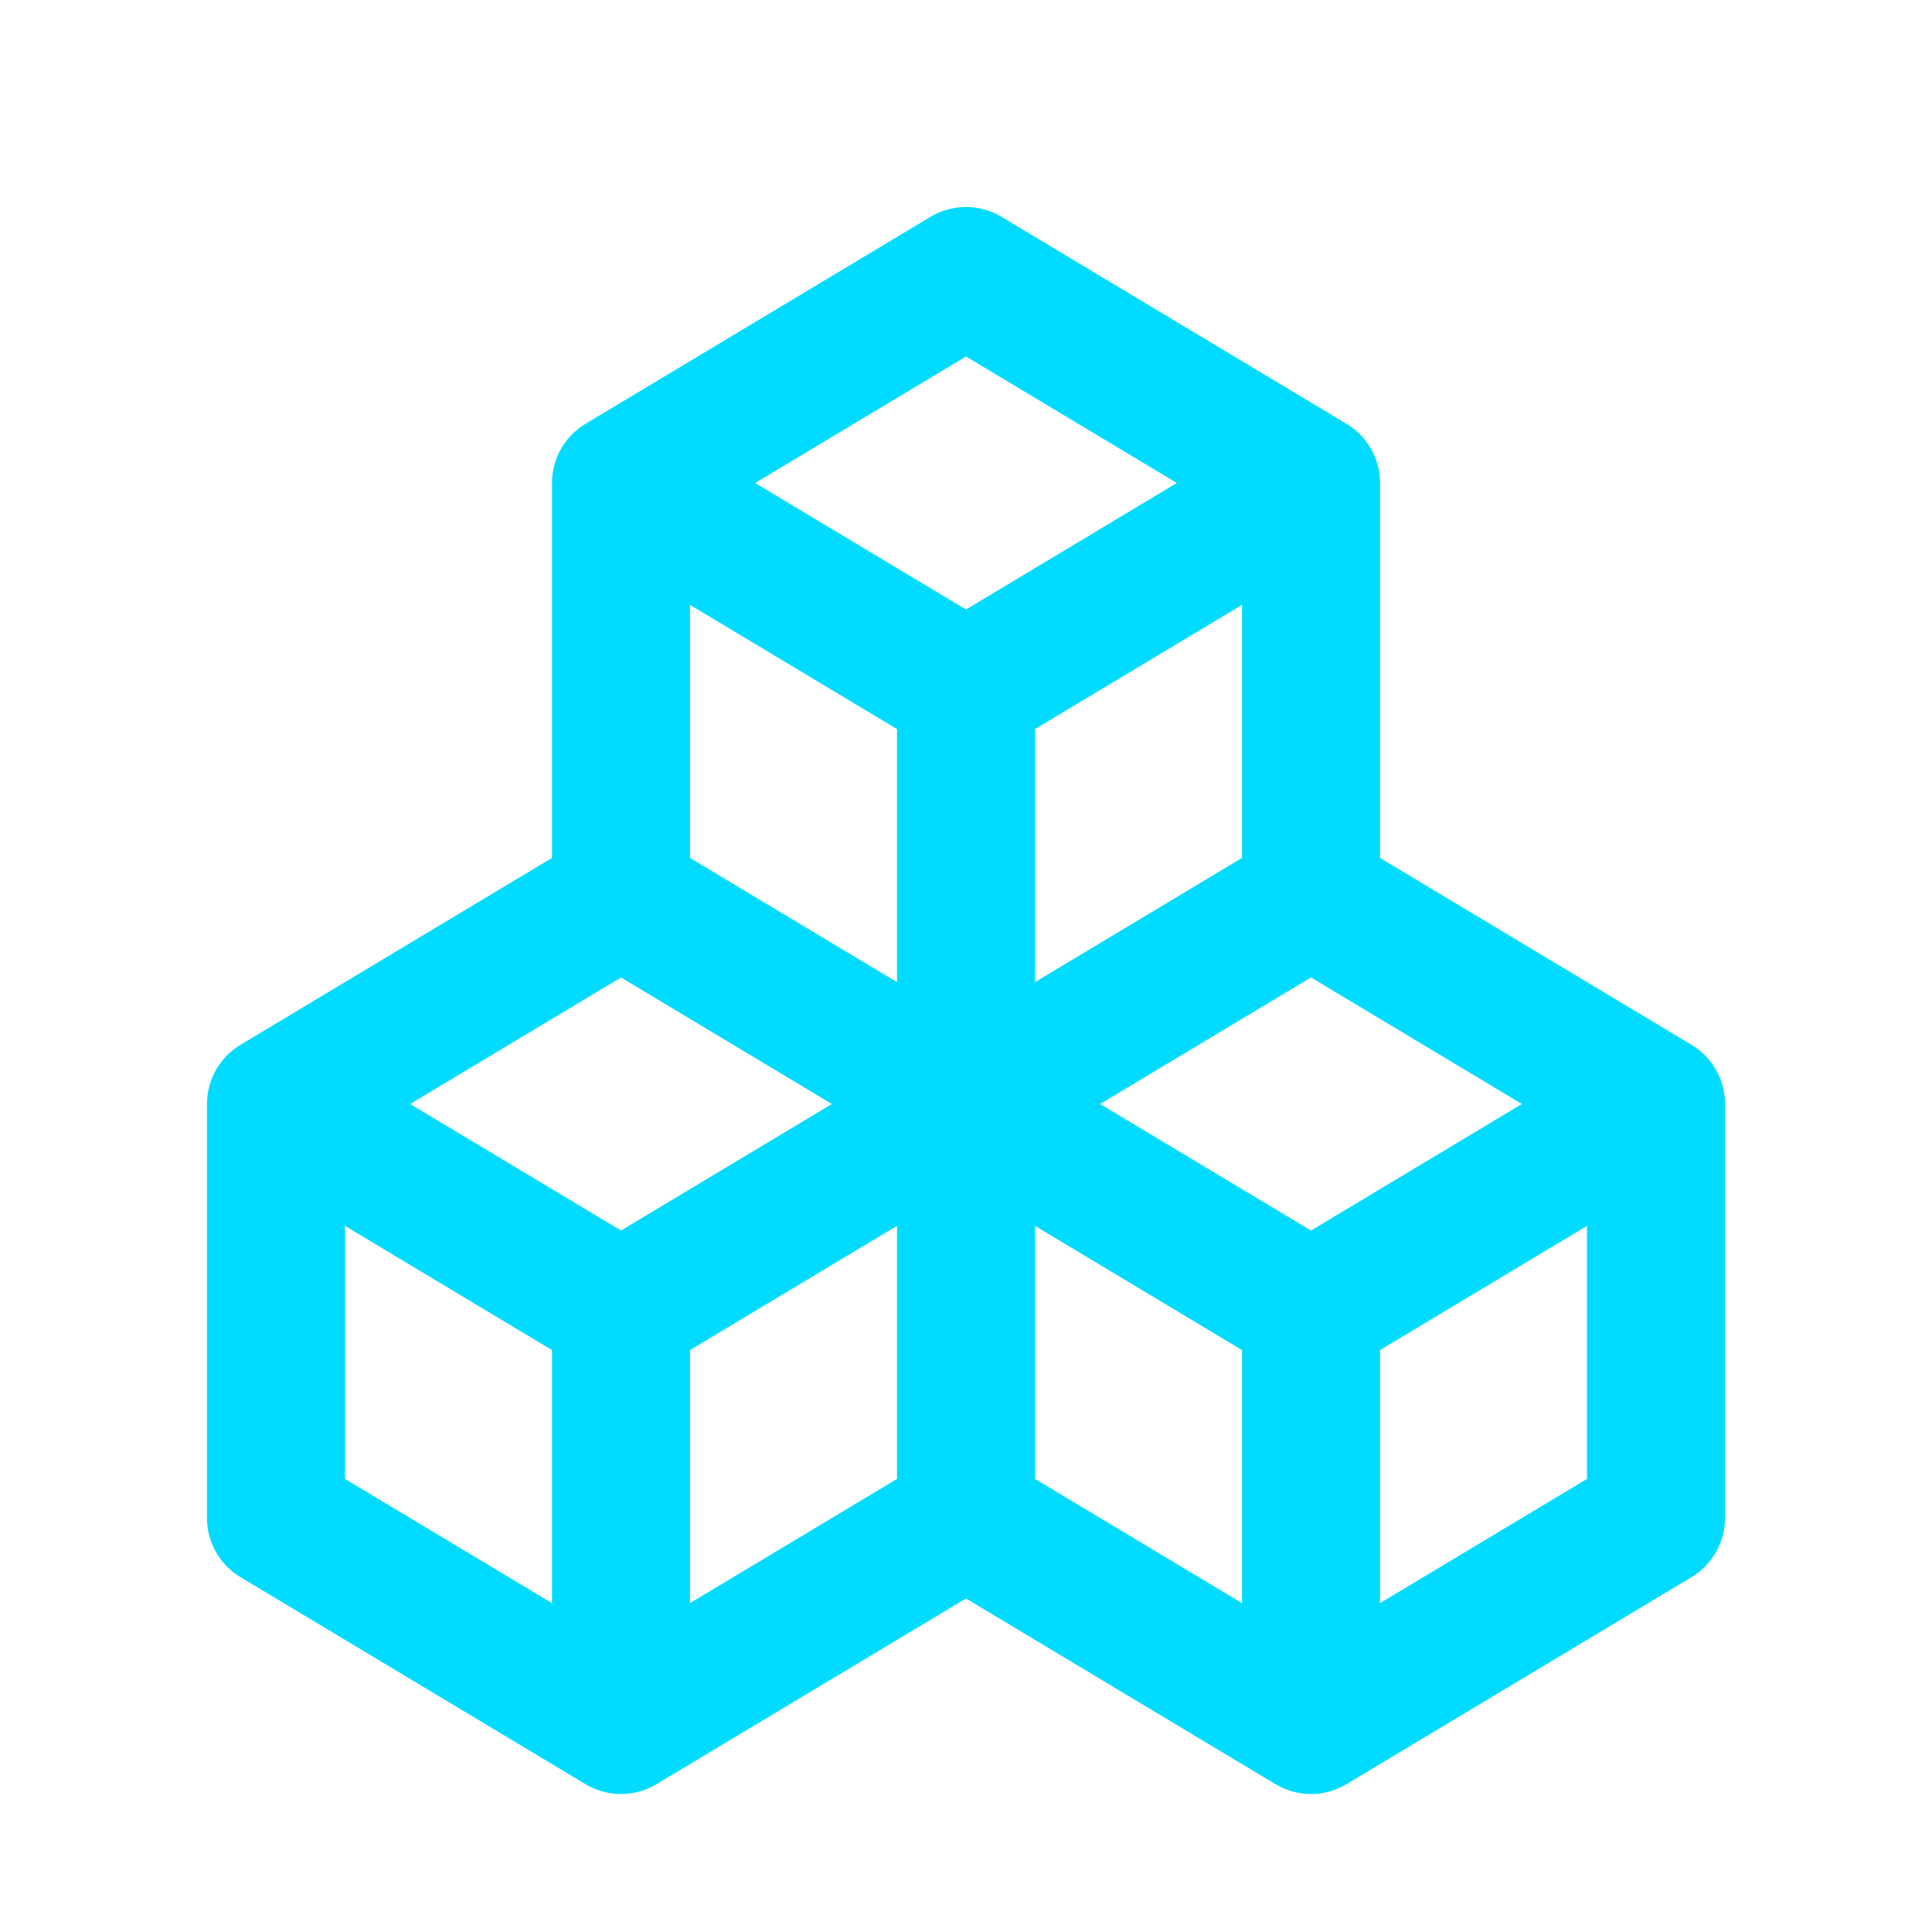
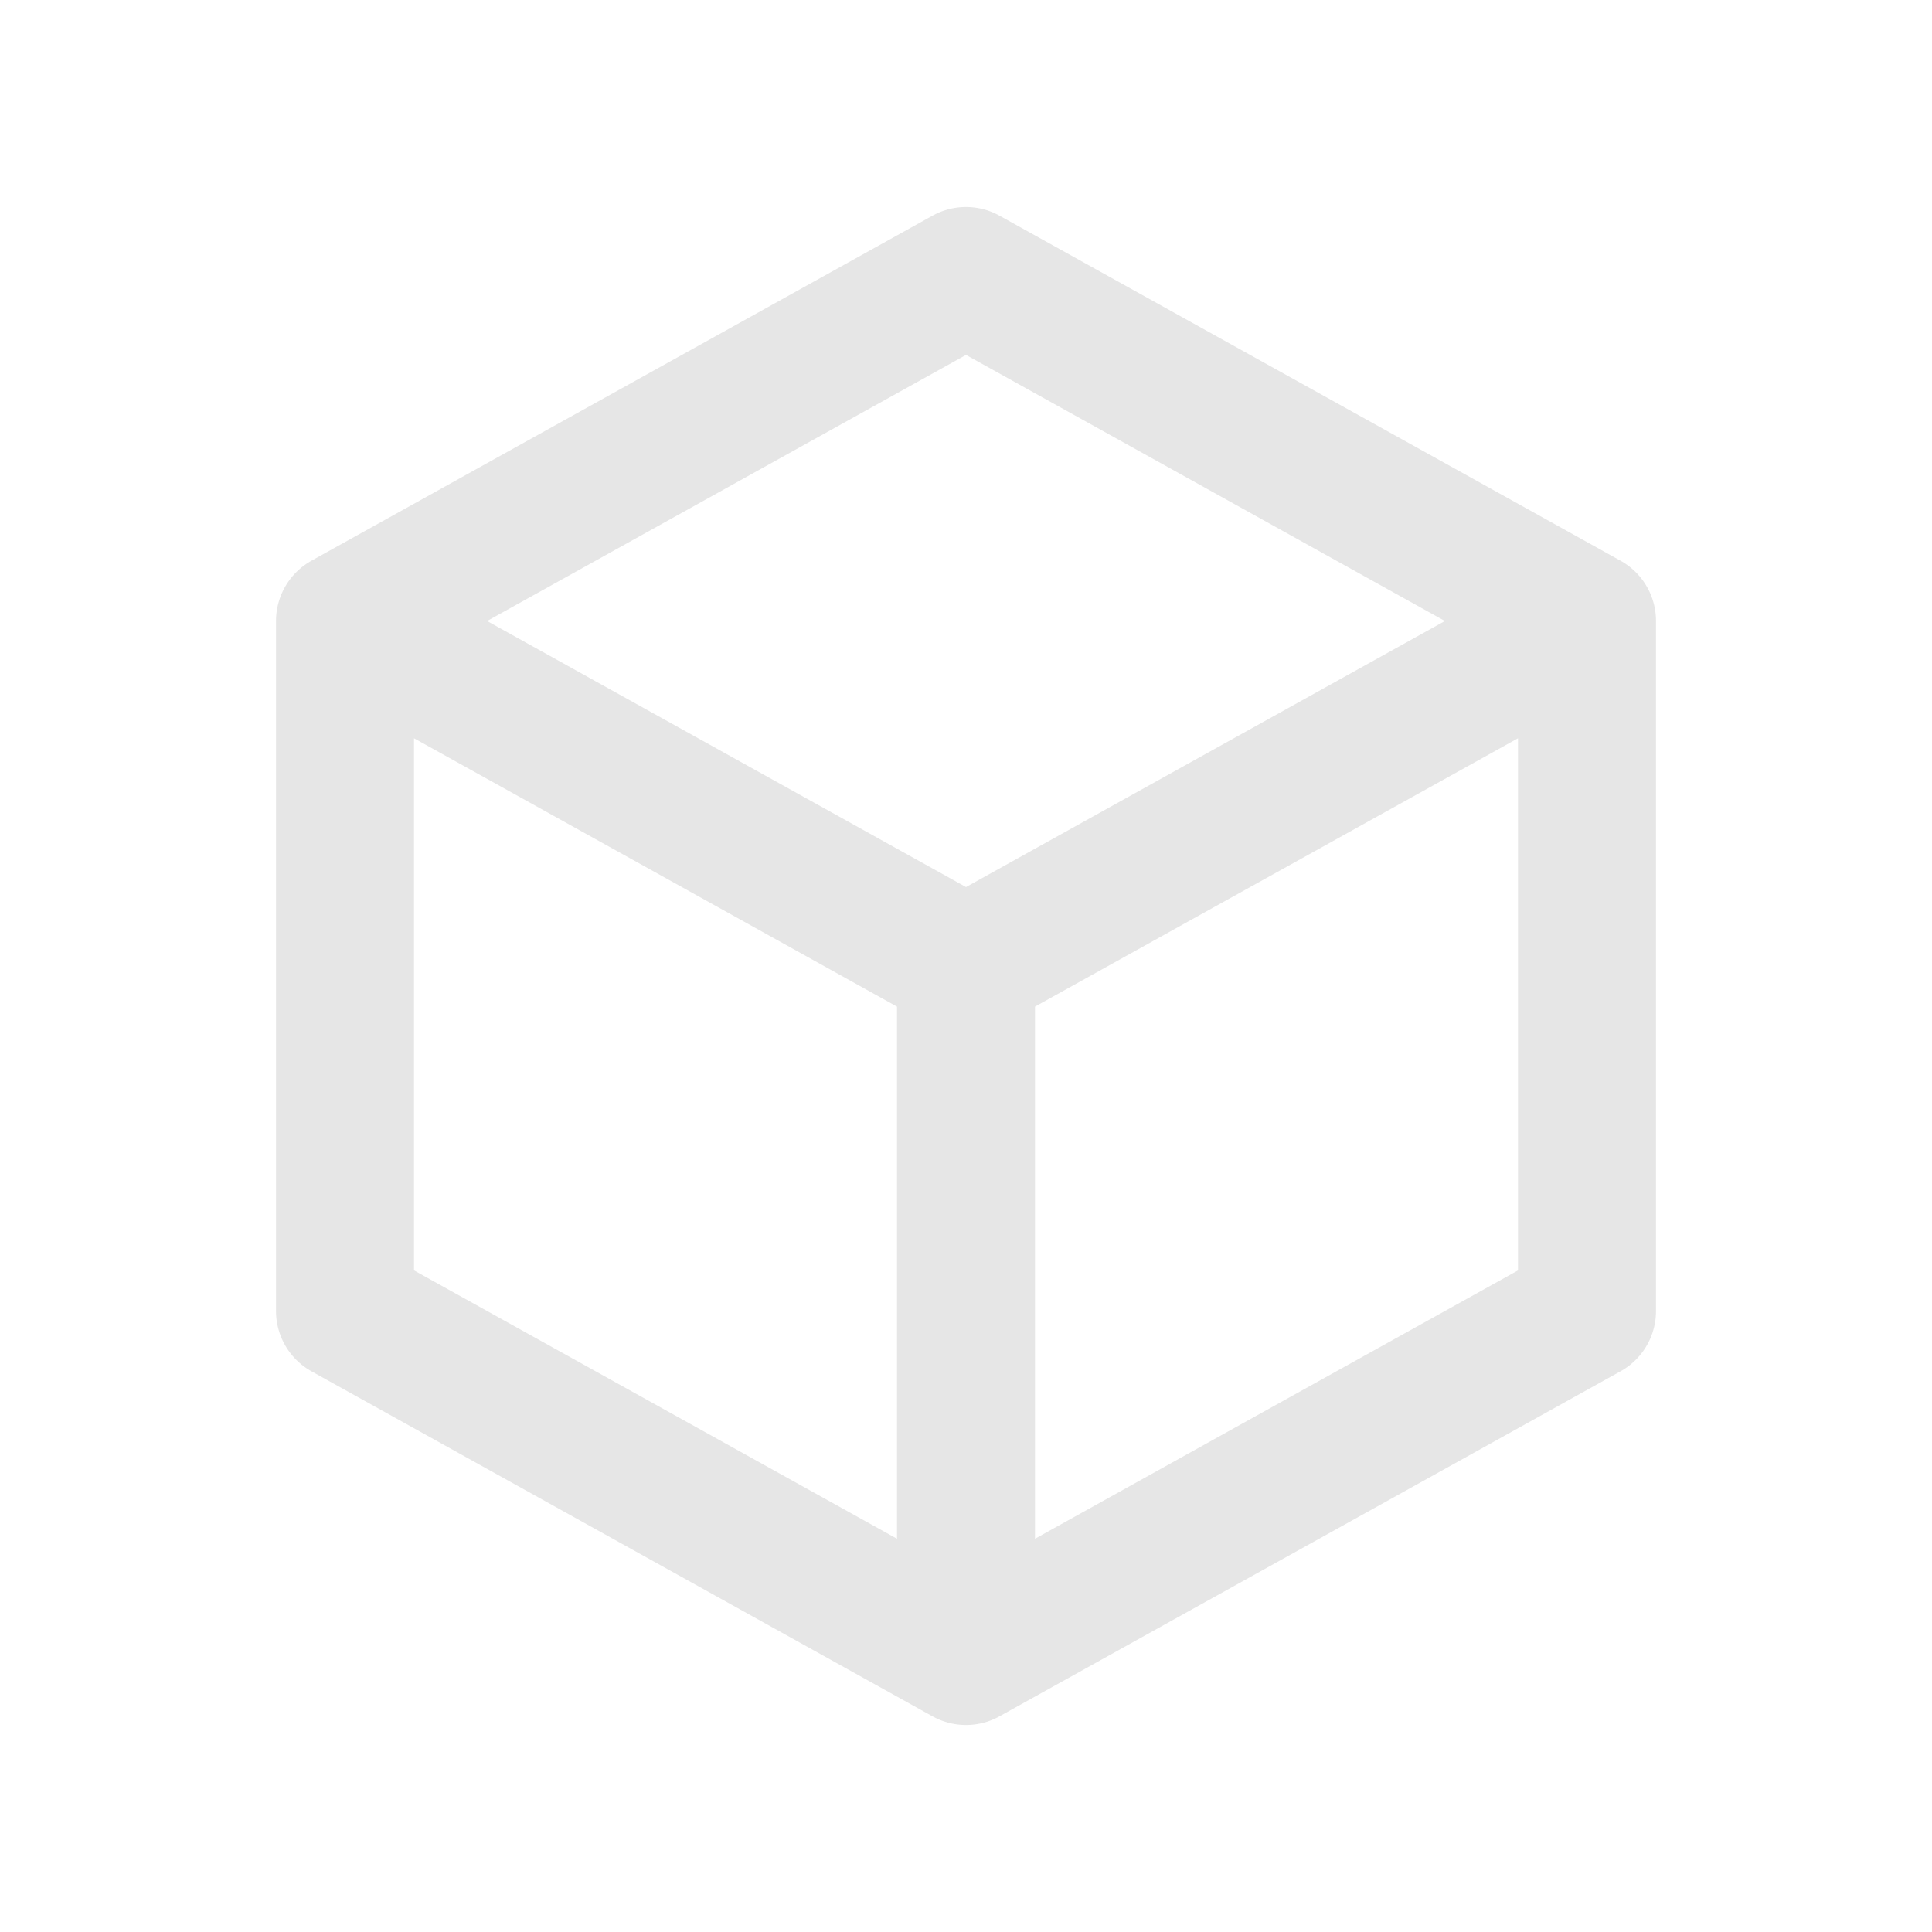
<svg xmlns="http://www.w3.org/2000/svg" width="28" height="28" viewBox="0 0 28 28" fill="none">
-   <path d="M14 10L19 7M14 10V16M14 10L9 7M19 7L14 4L9 7M19 7V13M19 13L14 16M19 13L24 16M14 16L9 13M14 16V22M14 16L9 19M14 16L19 19M9 13V7M9 13L4 16M14 22L9 25M14 22L19 25M9 25L4 22V16M9 25V19M4 16L9 19M24 16V22L19 25M24 16L19 19M19 25V19" stroke="#00DBFF" stroke-width="2" stroke-linecap="round" stroke-linejoin="round" />
+   <path d="M14 14L23 9M14 14V24M14 14L5 9M23 9L14 4L5 9M23 9V19L14 24M14 24L5 19V9" stroke="#E6E6E6" stroke-width="2" stroke-linecap="round" stroke-linejoin="round" />
</svg>
